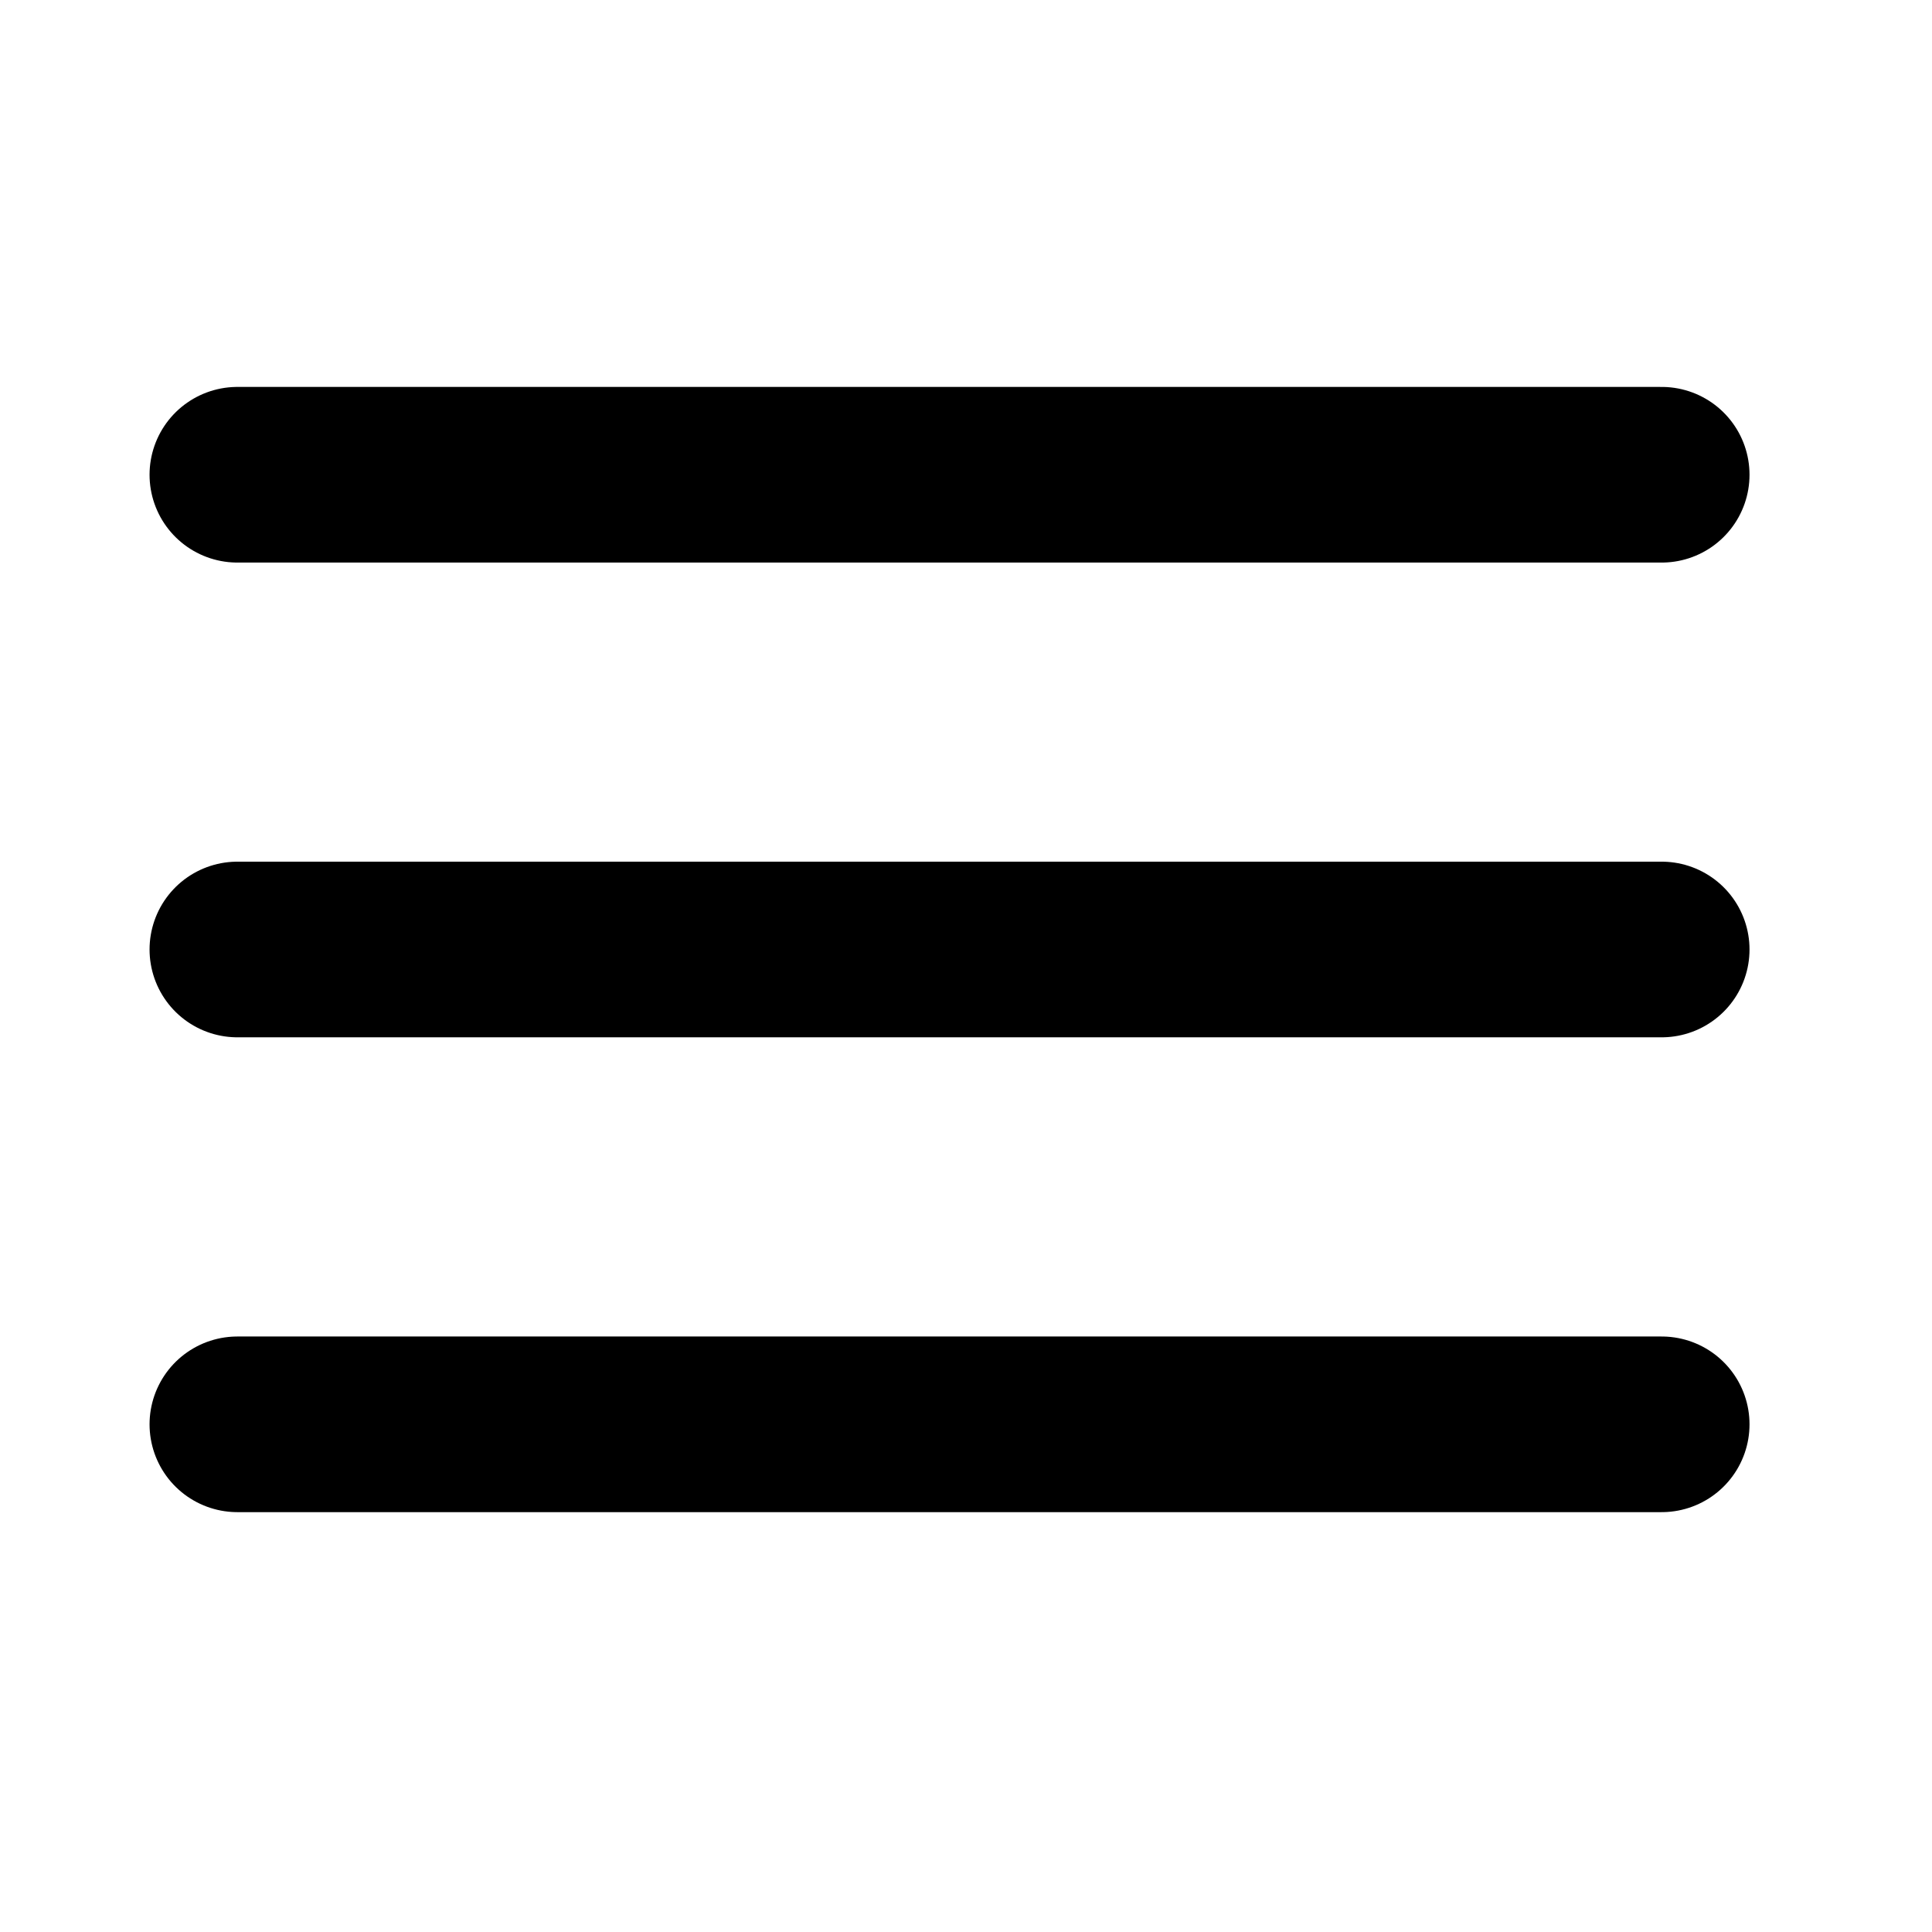
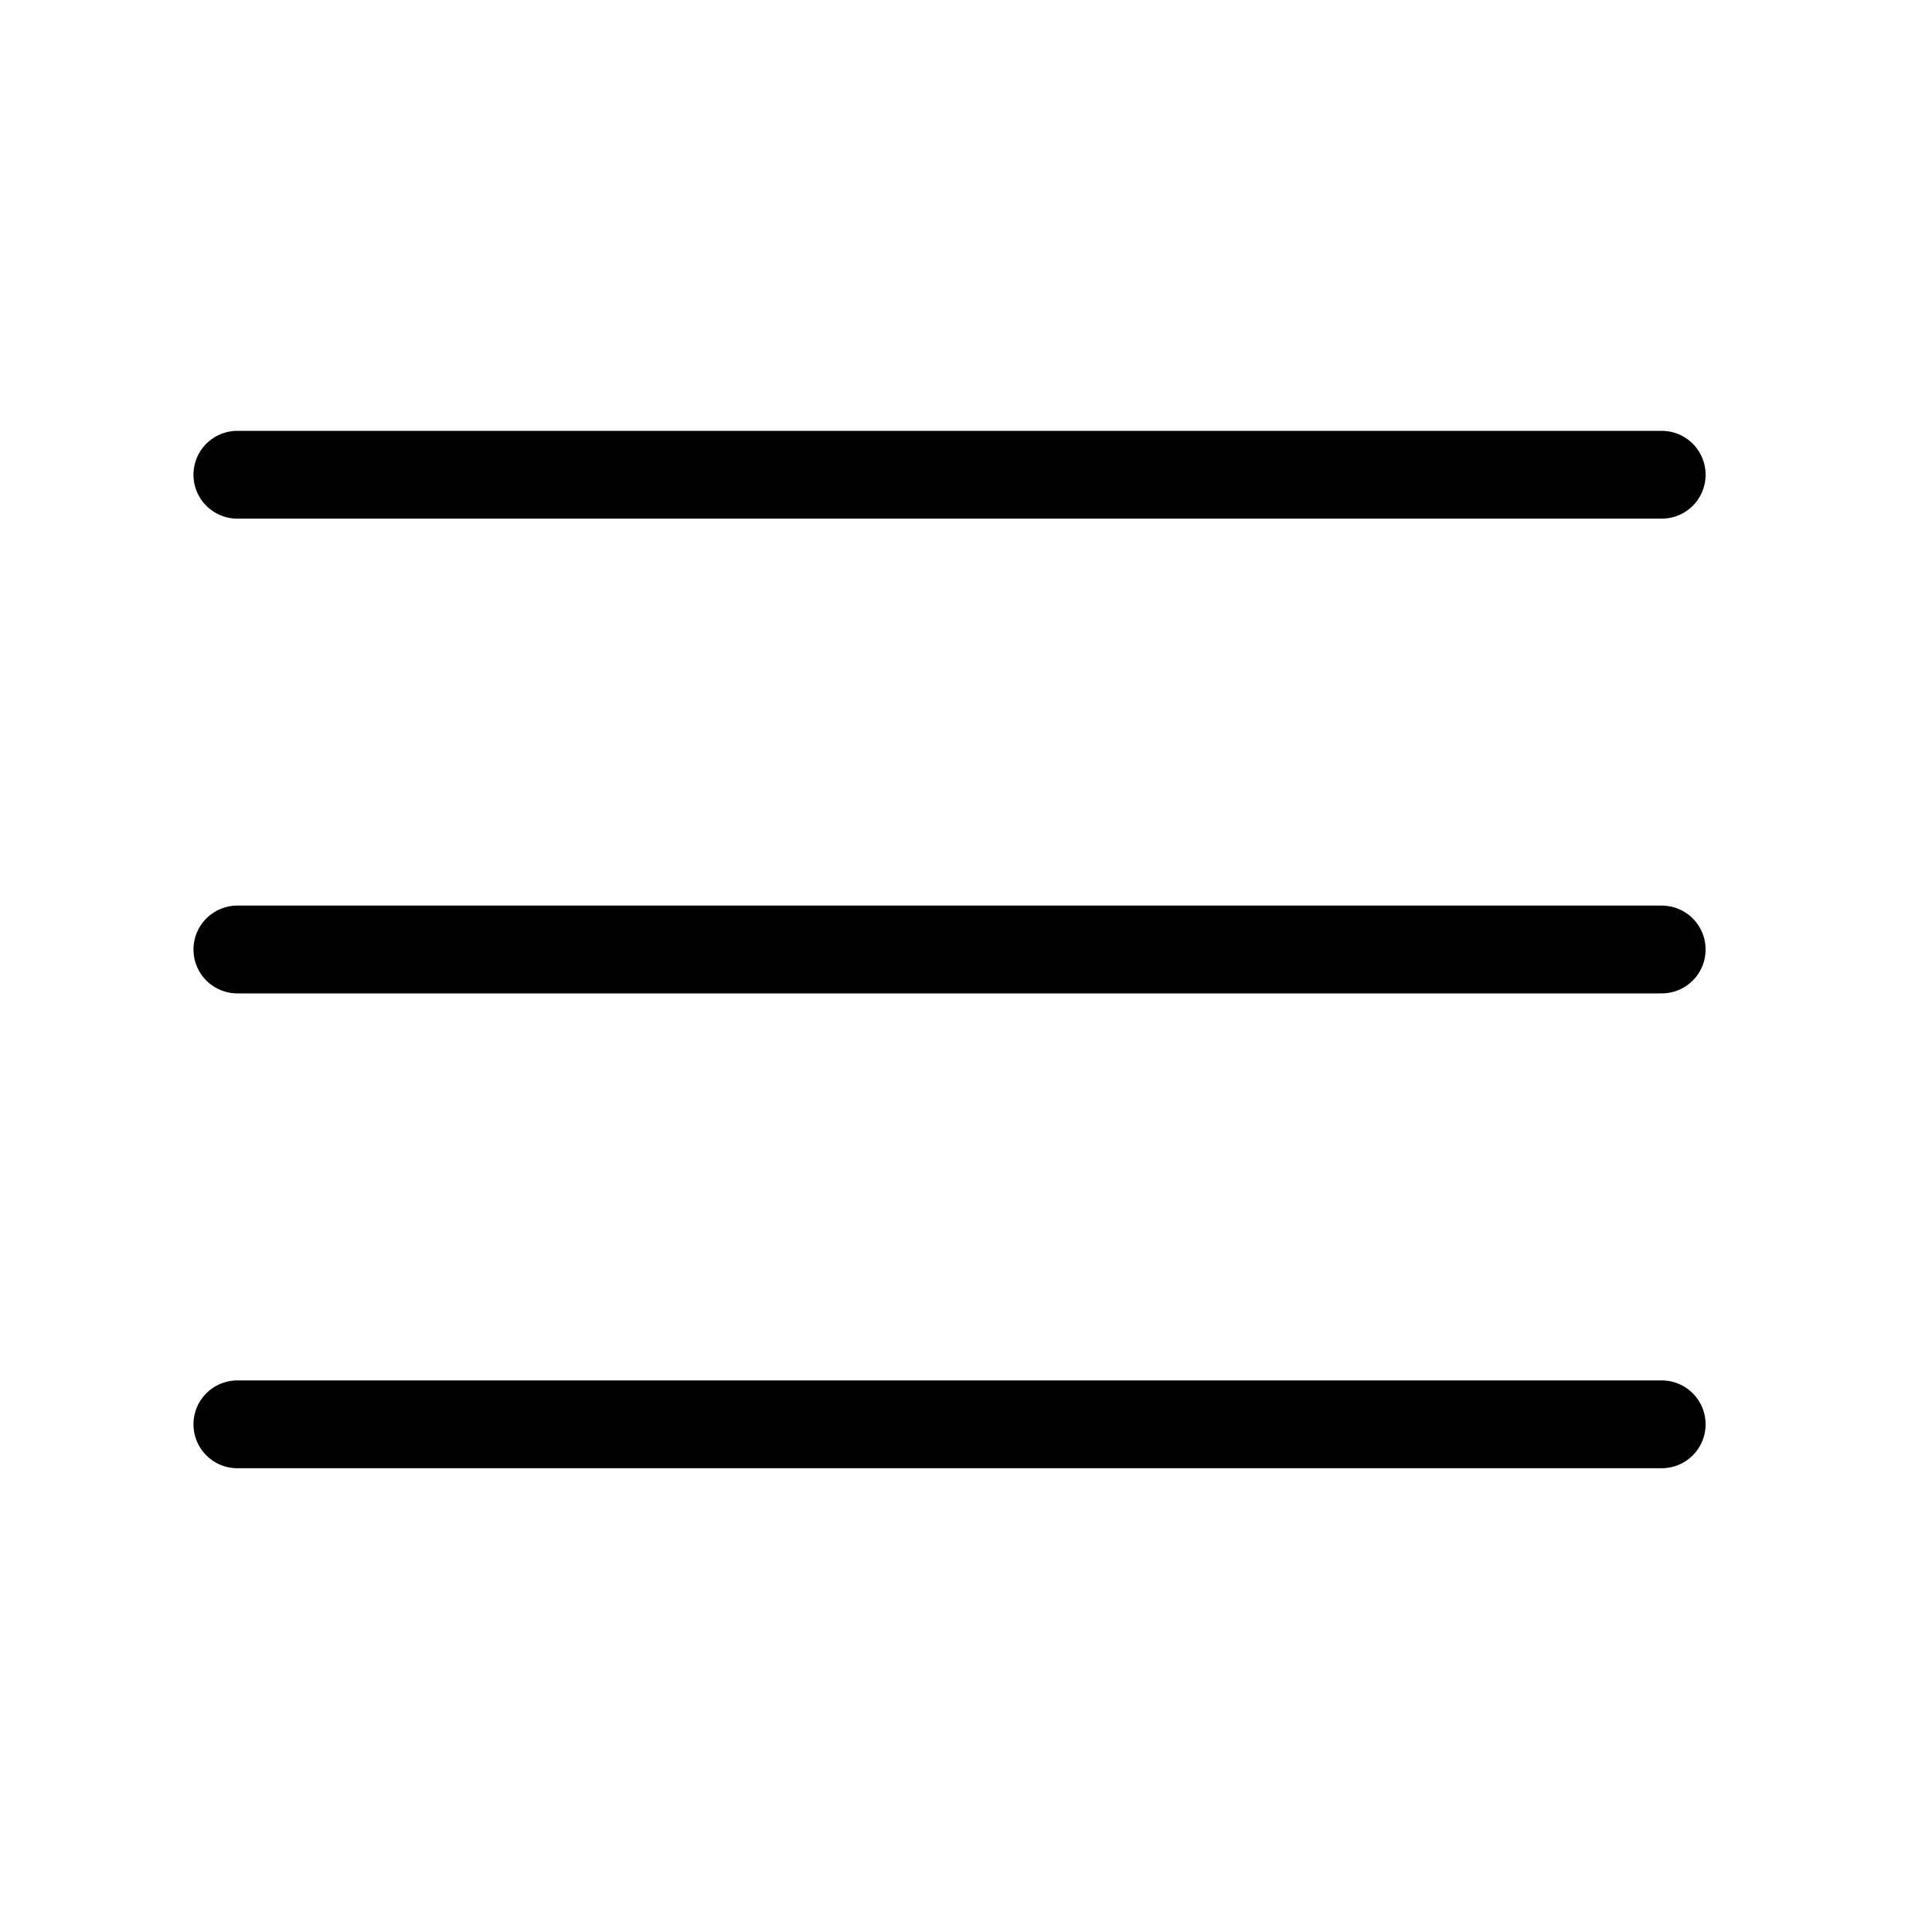
<svg xmlns="http://www.w3.org/2000/svg" width="22" height="22" viewBox="0 0 22 22" fill="none">
-   <path d="M2.703 10.812H18.922M2.703 5.406H18.922M2.703 16.219H18.922" stroke="currentColor" stroke-width="2" stroke-linecap="round" stroke-linejoin="round" />
+   <path d="M2.703 10.812H18.922M2.703 5.406H18.922M2.703 16.219H18.922" stroke="currentColor" stroke-width="1" stroke-linecap="round" stroke-linejoin="round" />
</svg>
